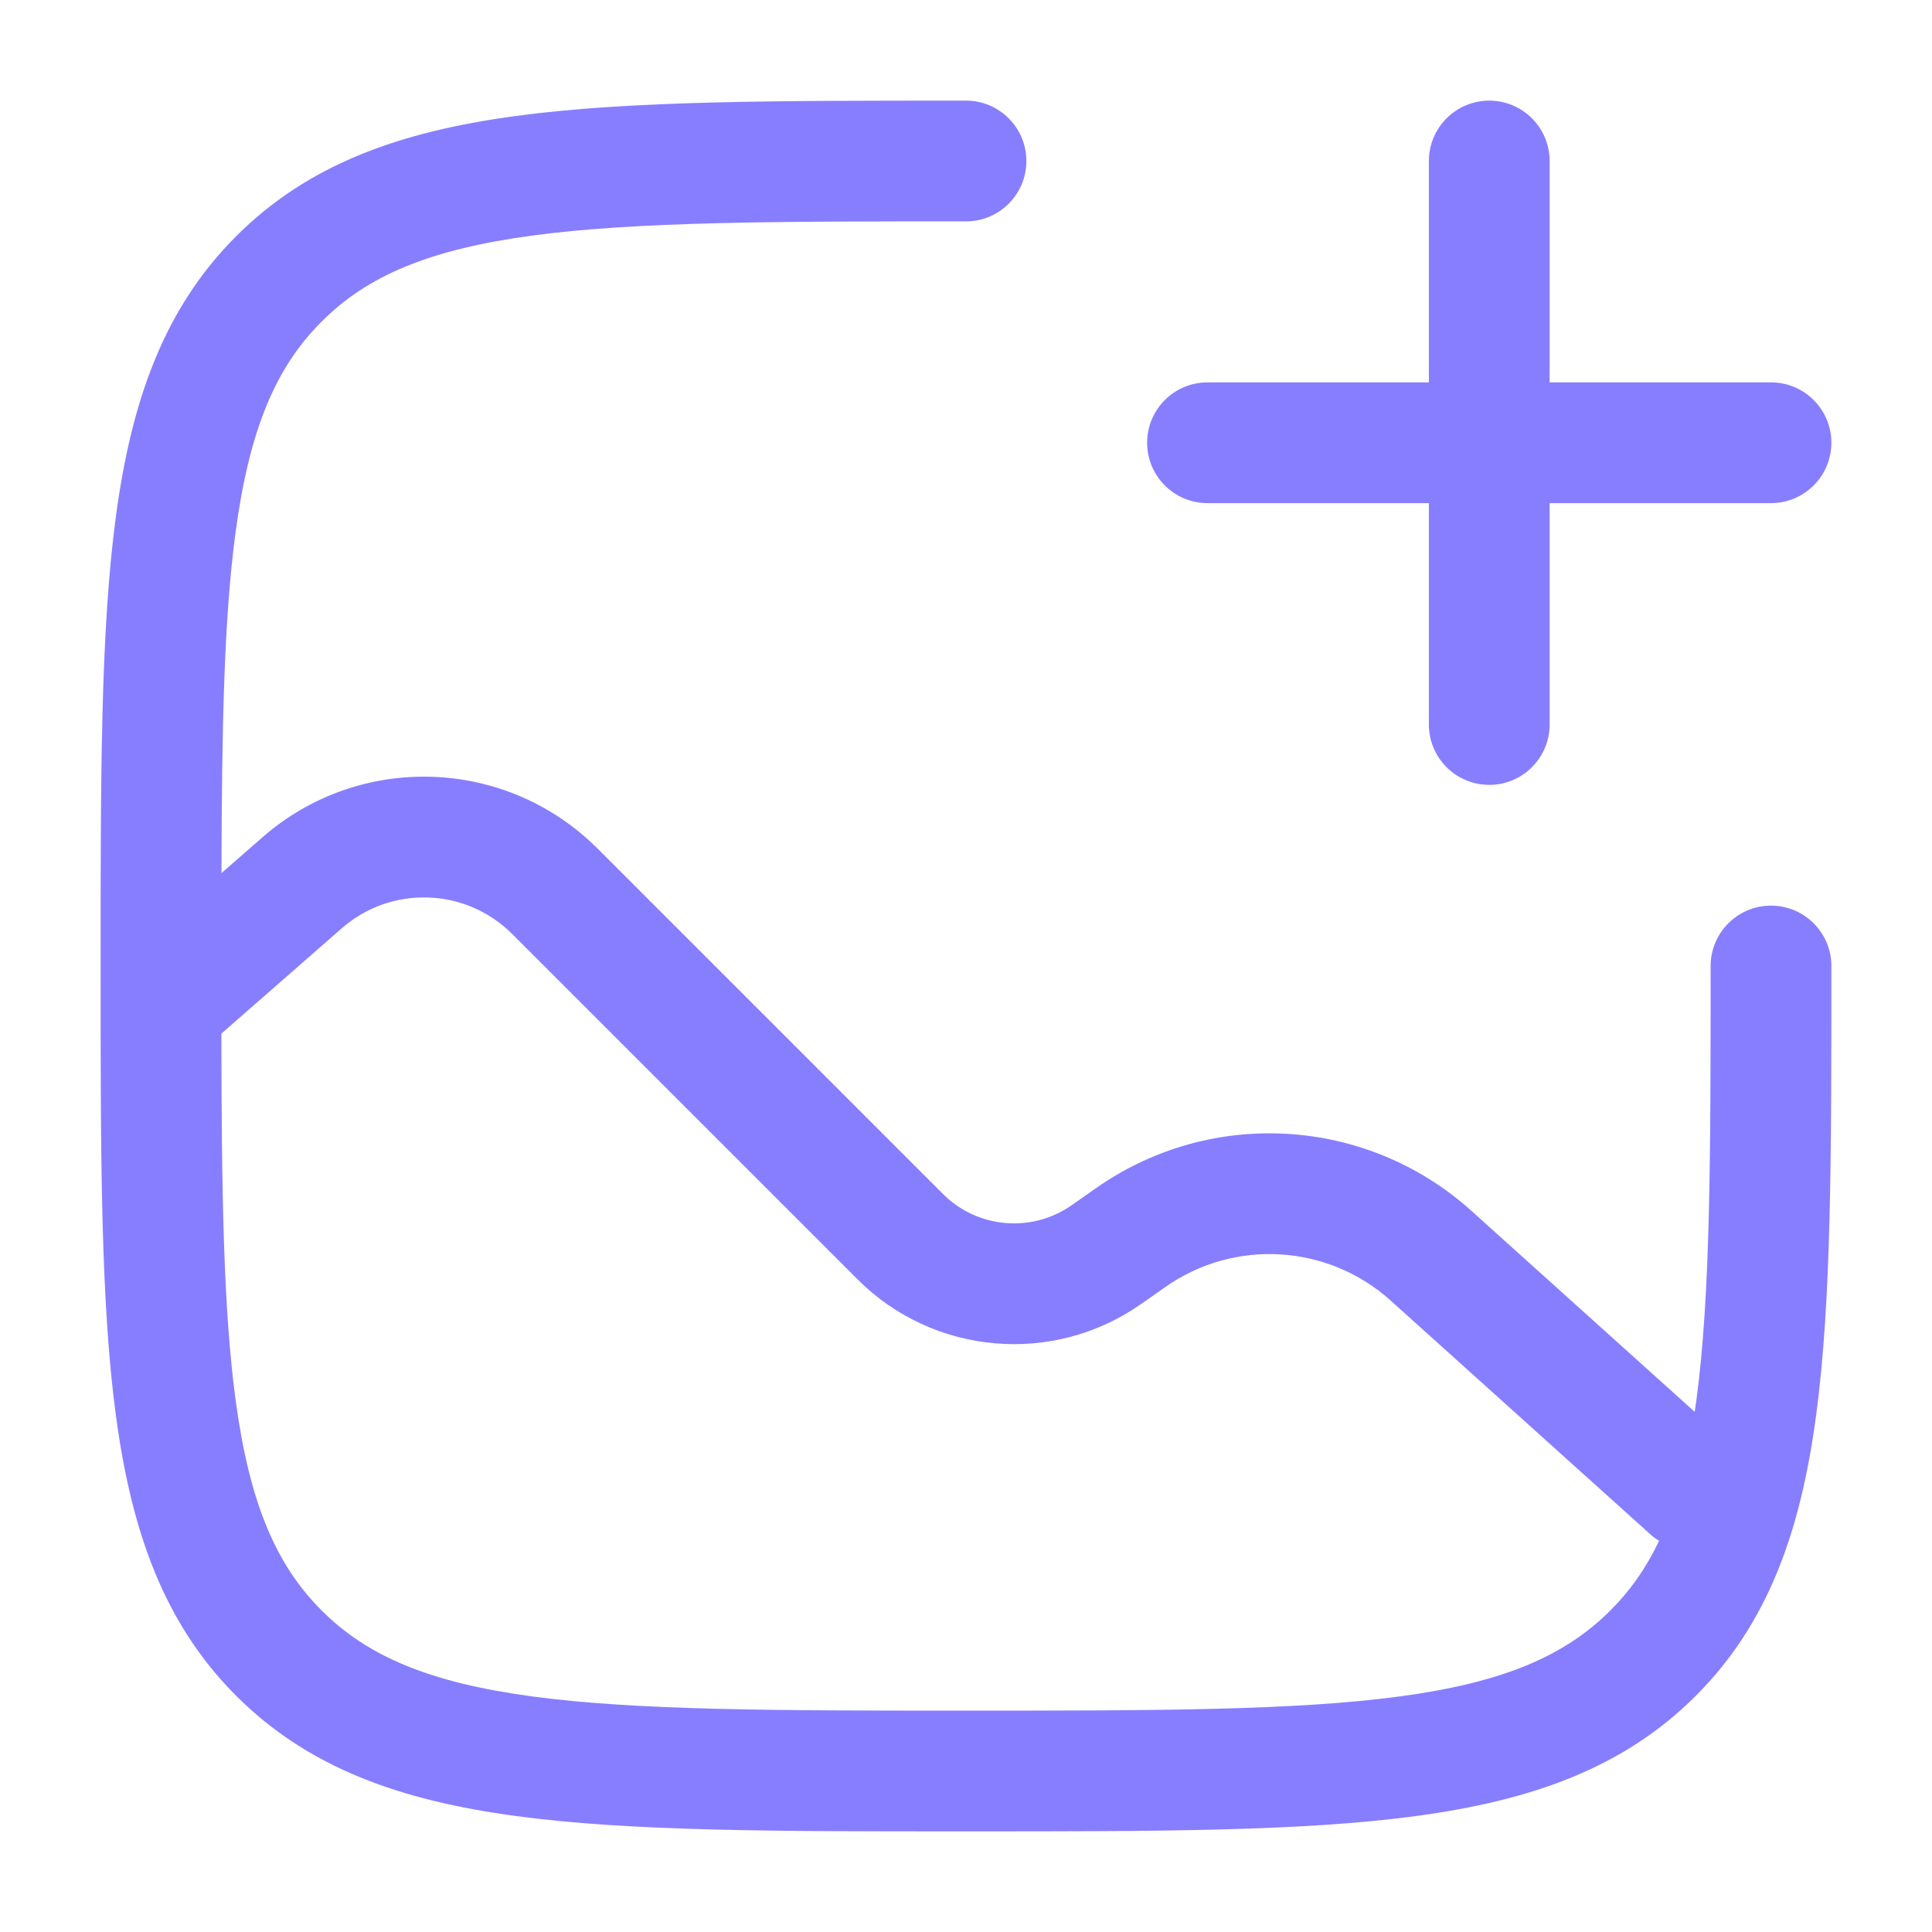
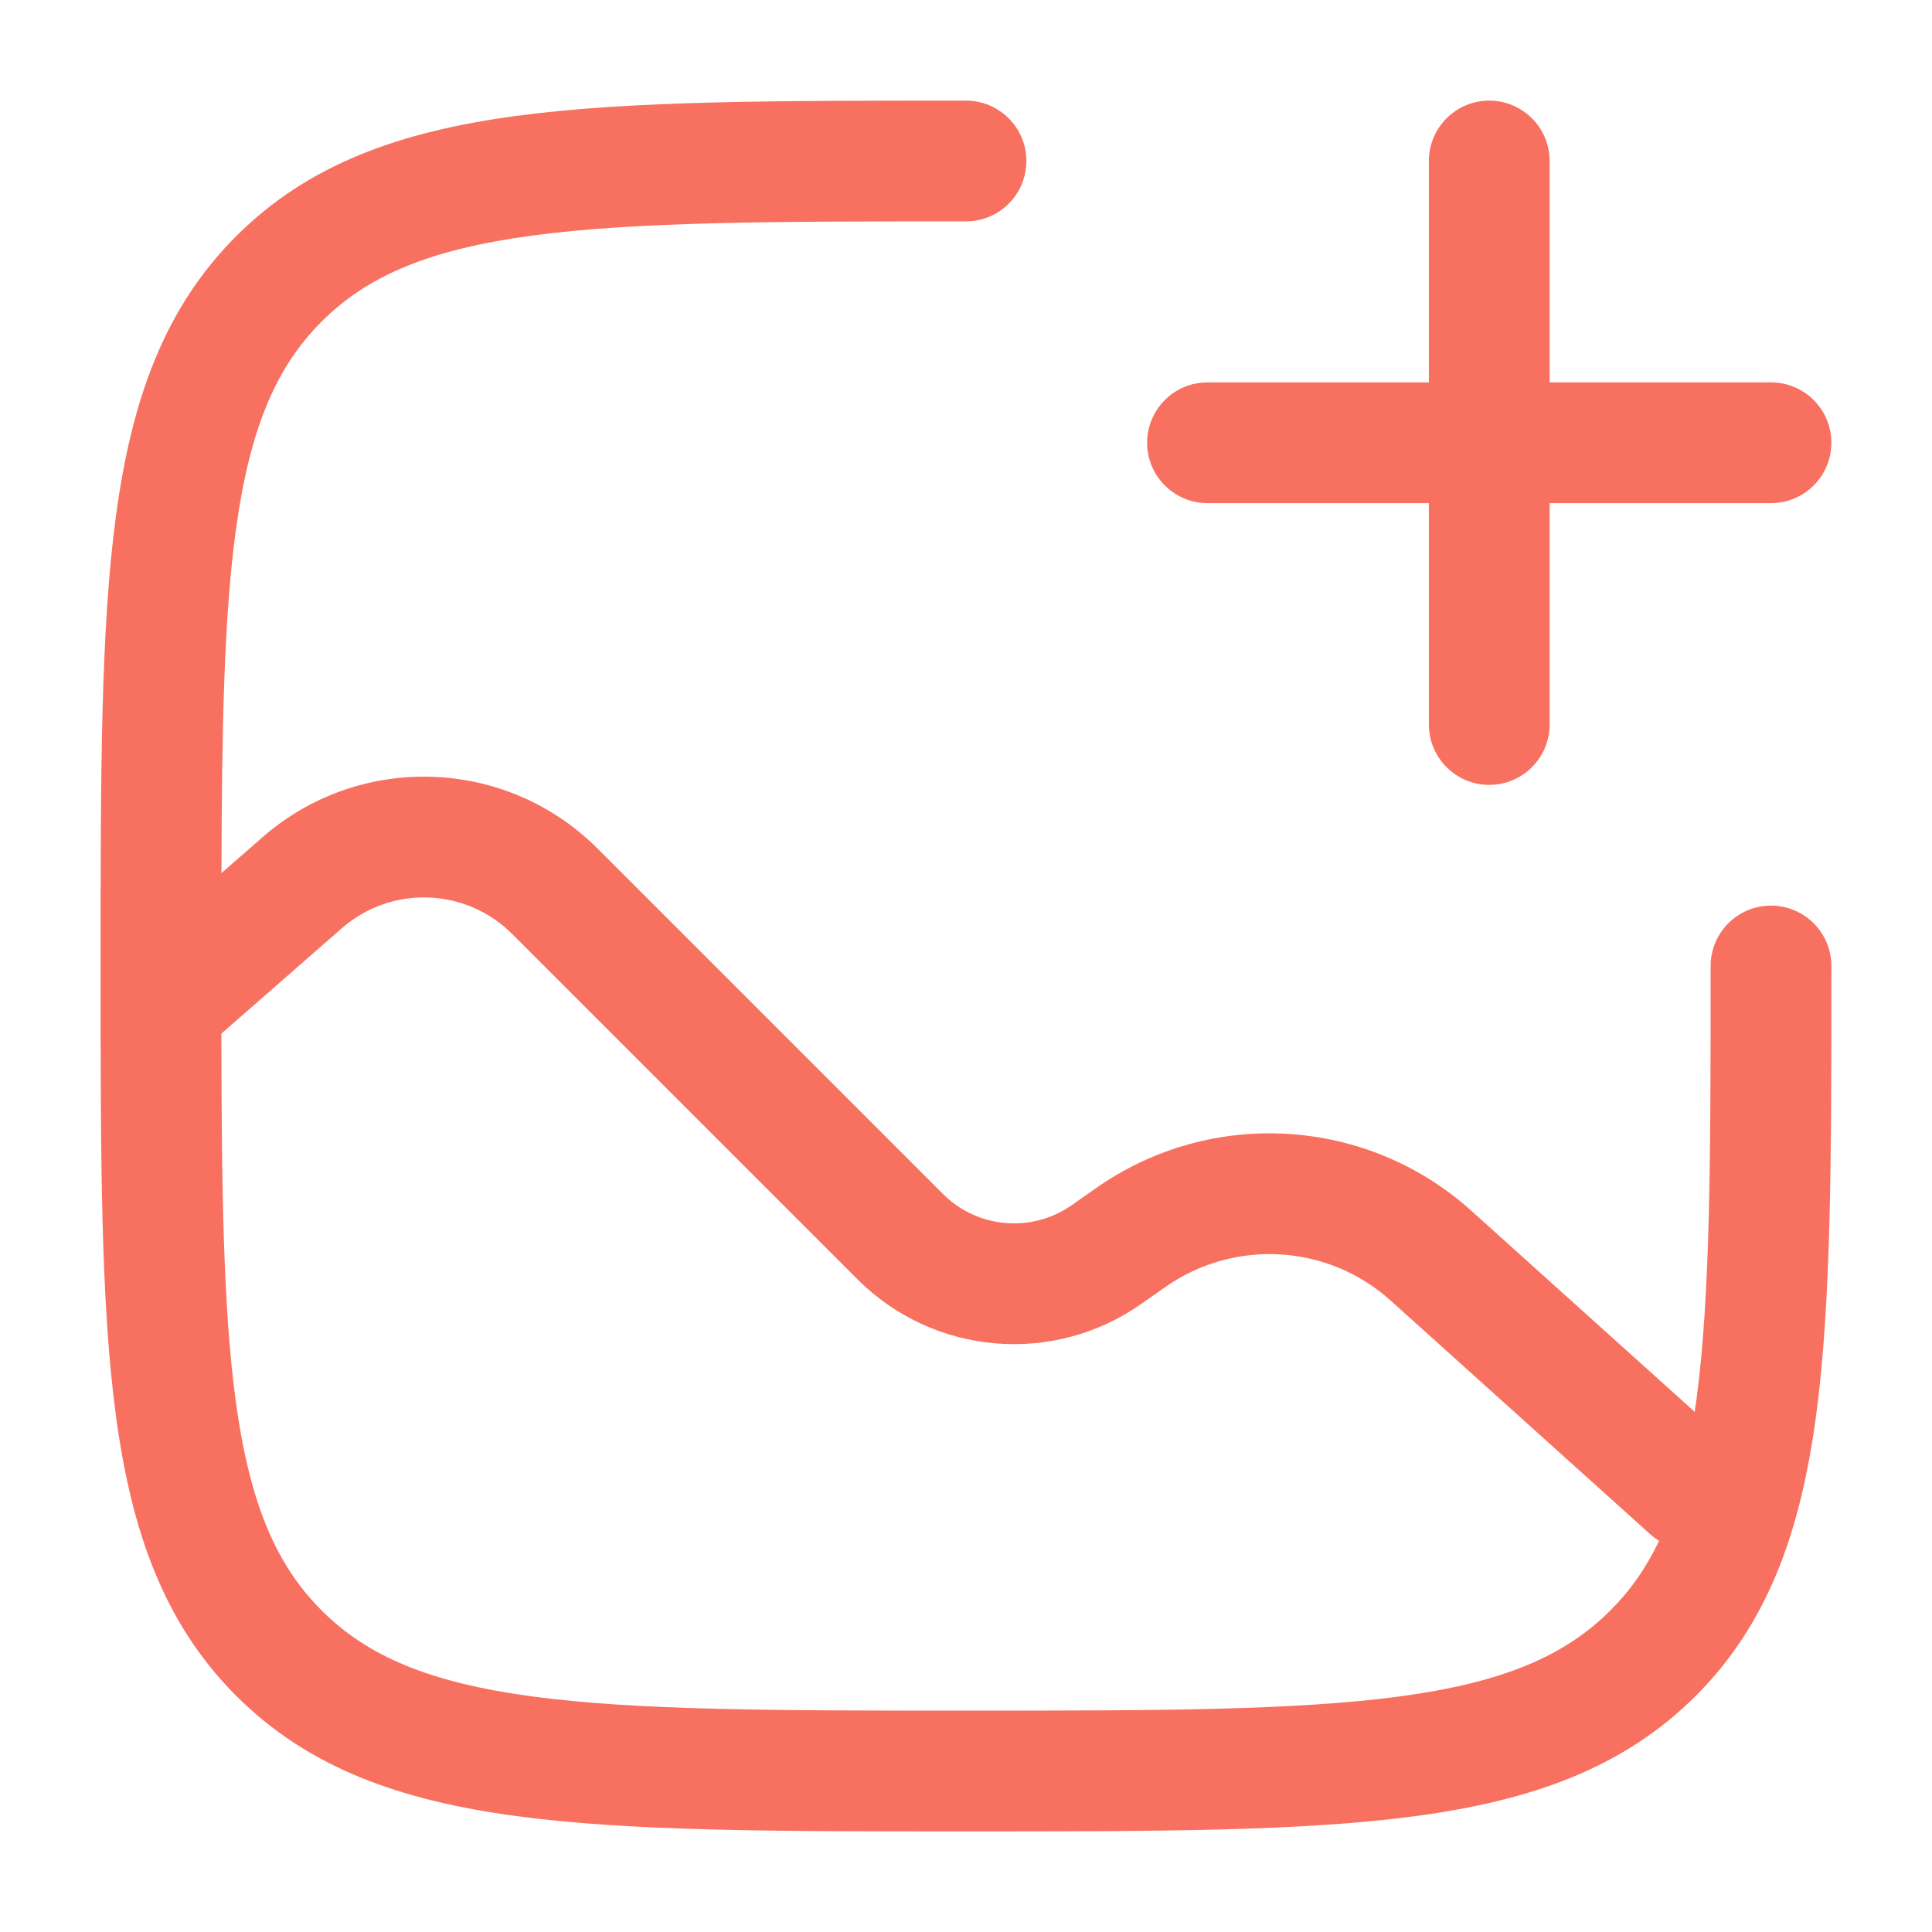
<svg xmlns="http://www.w3.org/2000/svg" width="24" height="24" viewBox="0 0 24 24" fill="none">
-   <path fill-rule="evenodd" clip-rule="evenodd" d="M18.5 1.25C18.914 1.25 19.25 1.586 19.25 2V4.75H22C22.414 4.75 22.75 5.086 22.75 5.5C22.75 5.914 22.414 6.25 22 6.25H19.25V9C19.25 9.414 18.914 9.75 18.5 9.75C18.086 9.75 17.75 9.414 17.75 9V6.25H15C14.586 6.25 14.25 5.914 14.25 5.5C14.25 5.086 14.586 4.75 15 4.75H17.75V2C17.75 1.586 18.086 1.25 18.5 1.25Z" fill="#877EFF" />
-   <path fill-rule="evenodd" clip-rule="evenodd" d="M12 1.25L11.943 1.25C9.634 1.25 7.825 1.25 6.414 1.44C4.969 1.634 3.829 2.039 2.934 2.934C2.039 3.829 1.634 4.969 1.44 6.414C1.25 7.825 1.25 9.634 1.25 11.943V12.057C1.25 14.366 1.25 16.175 1.44 17.586C1.634 19.031 2.039 20.171 2.934 21.066C3.829 21.961 4.969 22.366 6.414 22.56C7.825 22.75 9.634 22.75 11.943 22.75H12.057C14.366 22.75 16.175 22.75 17.586 22.56C19.031 22.366 20.171 21.961 21.066 21.066C21.961 20.171 22.366 19.031 22.56 17.586C22.75 16.175 22.75 14.366 22.75 12.057V12C22.75 11.586 22.414 11.25 22 11.25C21.586 11.25 21.25 11.586 21.25 12C21.25 14.378 21.248 16.086 21.074 17.386C21.067 17.438 21.06 17.488 21.052 17.538L18.278 15.041C16.979 13.872 15.044 13.755 13.613 14.761L13.315 14.97C12.818 15.319 12.142 15.261 11.713 14.831L7.423 10.541C6.287 9.406 4.466 9.345 3.258 10.403L2.751 10.846C2.756 9.054 2.781 7.693 2.926 6.614C3.098 5.335 3.425 4.564 3.995 3.995C4.564 3.425 5.335 3.098 6.614 2.926C7.914 2.752 9.622 2.75 12 2.75C12.414 2.75 12.75 2.414 12.75 2C12.75 1.586 12.414 1.25 12 1.25ZM2.926 17.386C3.098 18.665 3.425 19.436 3.995 20.005C4.564 20.575 5.335 20.902 6.614 21.074C7.914 21.248 9.622 21.25 12 21.25C14.378 21.25 16.087 21.248 17.386 21.074C18.665 20.902 19.436 20.575 20.005 20.005C20.249 19.762 20.448 19.481 20.61 19.14C20.571 19.117 20.533 19.089 20.498 19.057L17.275 16.156C16.495 15.454 15.334 15.385 14.476 15.988L14.178 16.197C13.084 16.966 11.597 16.837 10.652 15.892L6.362 11.602C5.785 11.025 4.86 10.994 4.245 11.532L2.75 12.84C2.753 14.788 2.773 16.245 2.926 17.386Z" fill="#877EFF" />
+   <path fill-rule="evenodd" clip-rule="evenodd" d="M18.5 1.25C18.914 1.25 19.25 1.586 19.25 2V4.75H22C22.414 4.75 22.75 5.086 22.75 5.5C22.75 5.914 22.414 6.25 22 6.25H19.25V9C19.25 9.414 18.914 9.75 18.5 9.75C18.086 9.75 17.75 9.414 17.75 9V6.25H15C14.586 6.25 14.25 5.914 14.25 5.5C14.25 5.086 14.586 4.75 15 4.75H17.75V2C17.75 1.586 18.086 1.25 18.5 1.25Z" fill="#F87060" />
+   <path fill-rule="evenodd" clip-rule="evenodd" d="M12 1.25L11.943 1.25C9.634 1.25 7.825 1.25 6.414 1.44C4.969 1.634 3.829 2.039 2.934 2.934C2.039 3.829 1.634 4.969 1.44 6.414C1.25 7.825 1.25 9.634 1.25 11.943V12.057C1.25 14.366 1.25 16.175 1.44 17.586C1.634 19.031 2.039 20.171 2.934 21.066C3.829 21.961 4.969 22.366 6.414 22.56C7.825 22.75 9.634 22.75 11.943 22.75H12.057C14.366 22.75 16.175 22.75 17.586 22.56C19.031 22.366 20.171 21.961 21.066 21.066C21.961 20.171 22.366 19.031 22.56 17.586C22.75 16.175 22.75 14.366 22.75 12.057V12C22.75 11.586 22.414 11.25 22 11.25C21.586 11.25 21.25 11.586 21.25 12C21.25 14.378 21.248 16.086 21.074 17.386C21.067 17.438 21.06 17.488 21.052 17.538L18.278 15.041C16.979 13.872 15.044 13.755 13.613 14.761L13.315 14.97C12.818 15.319 12.142 15.261 11.713 14.831L7.423 10.541C6.287 9.406 4.466 9.345 3.258 10.403L2.751 10.846C2.756 9.054 2.781 7.693 2.926 6.614C3.098 5.335 3.425 4.564 3.995 3.995C4.564 3.425 5.335 3.098 6.614 2.926C7.914 2.752 9.622 2.75 12 2.75C12.414 2.75 12.75 2.414 12.75 2C12.75 1.586 12.414 1.25 12 1.25ZM2.926 17.386C3.098 18.665 3.425 19.436 3.995 20.005C4.564 20.575 5.335 20.902 6.614 21.074C7.914 21.248 9.622 21.25 12 21.25C14.378 21.25 16.087 21.248 17.386 21.074C18.665 20.902 19.436 20.575 20.005 20.005C20.249 19.762 20.448 19.481 20.61 19.14C20.571 19.117 20.533 19.089 20.498 19.057L17.275 16.156C16.495 15.454 15.334 15.385 14.476 15.988L14.178 16.197C13.084 16.966 11.597 16.837 10.652 15.892L6.362 11.602C5.785 11.025 4.86 10.994 4.245 11.532L2.75 12.84C2.753 14.788 2.773 16.245 2.926 17.386Z" fill="#F87060" />
</svg>
